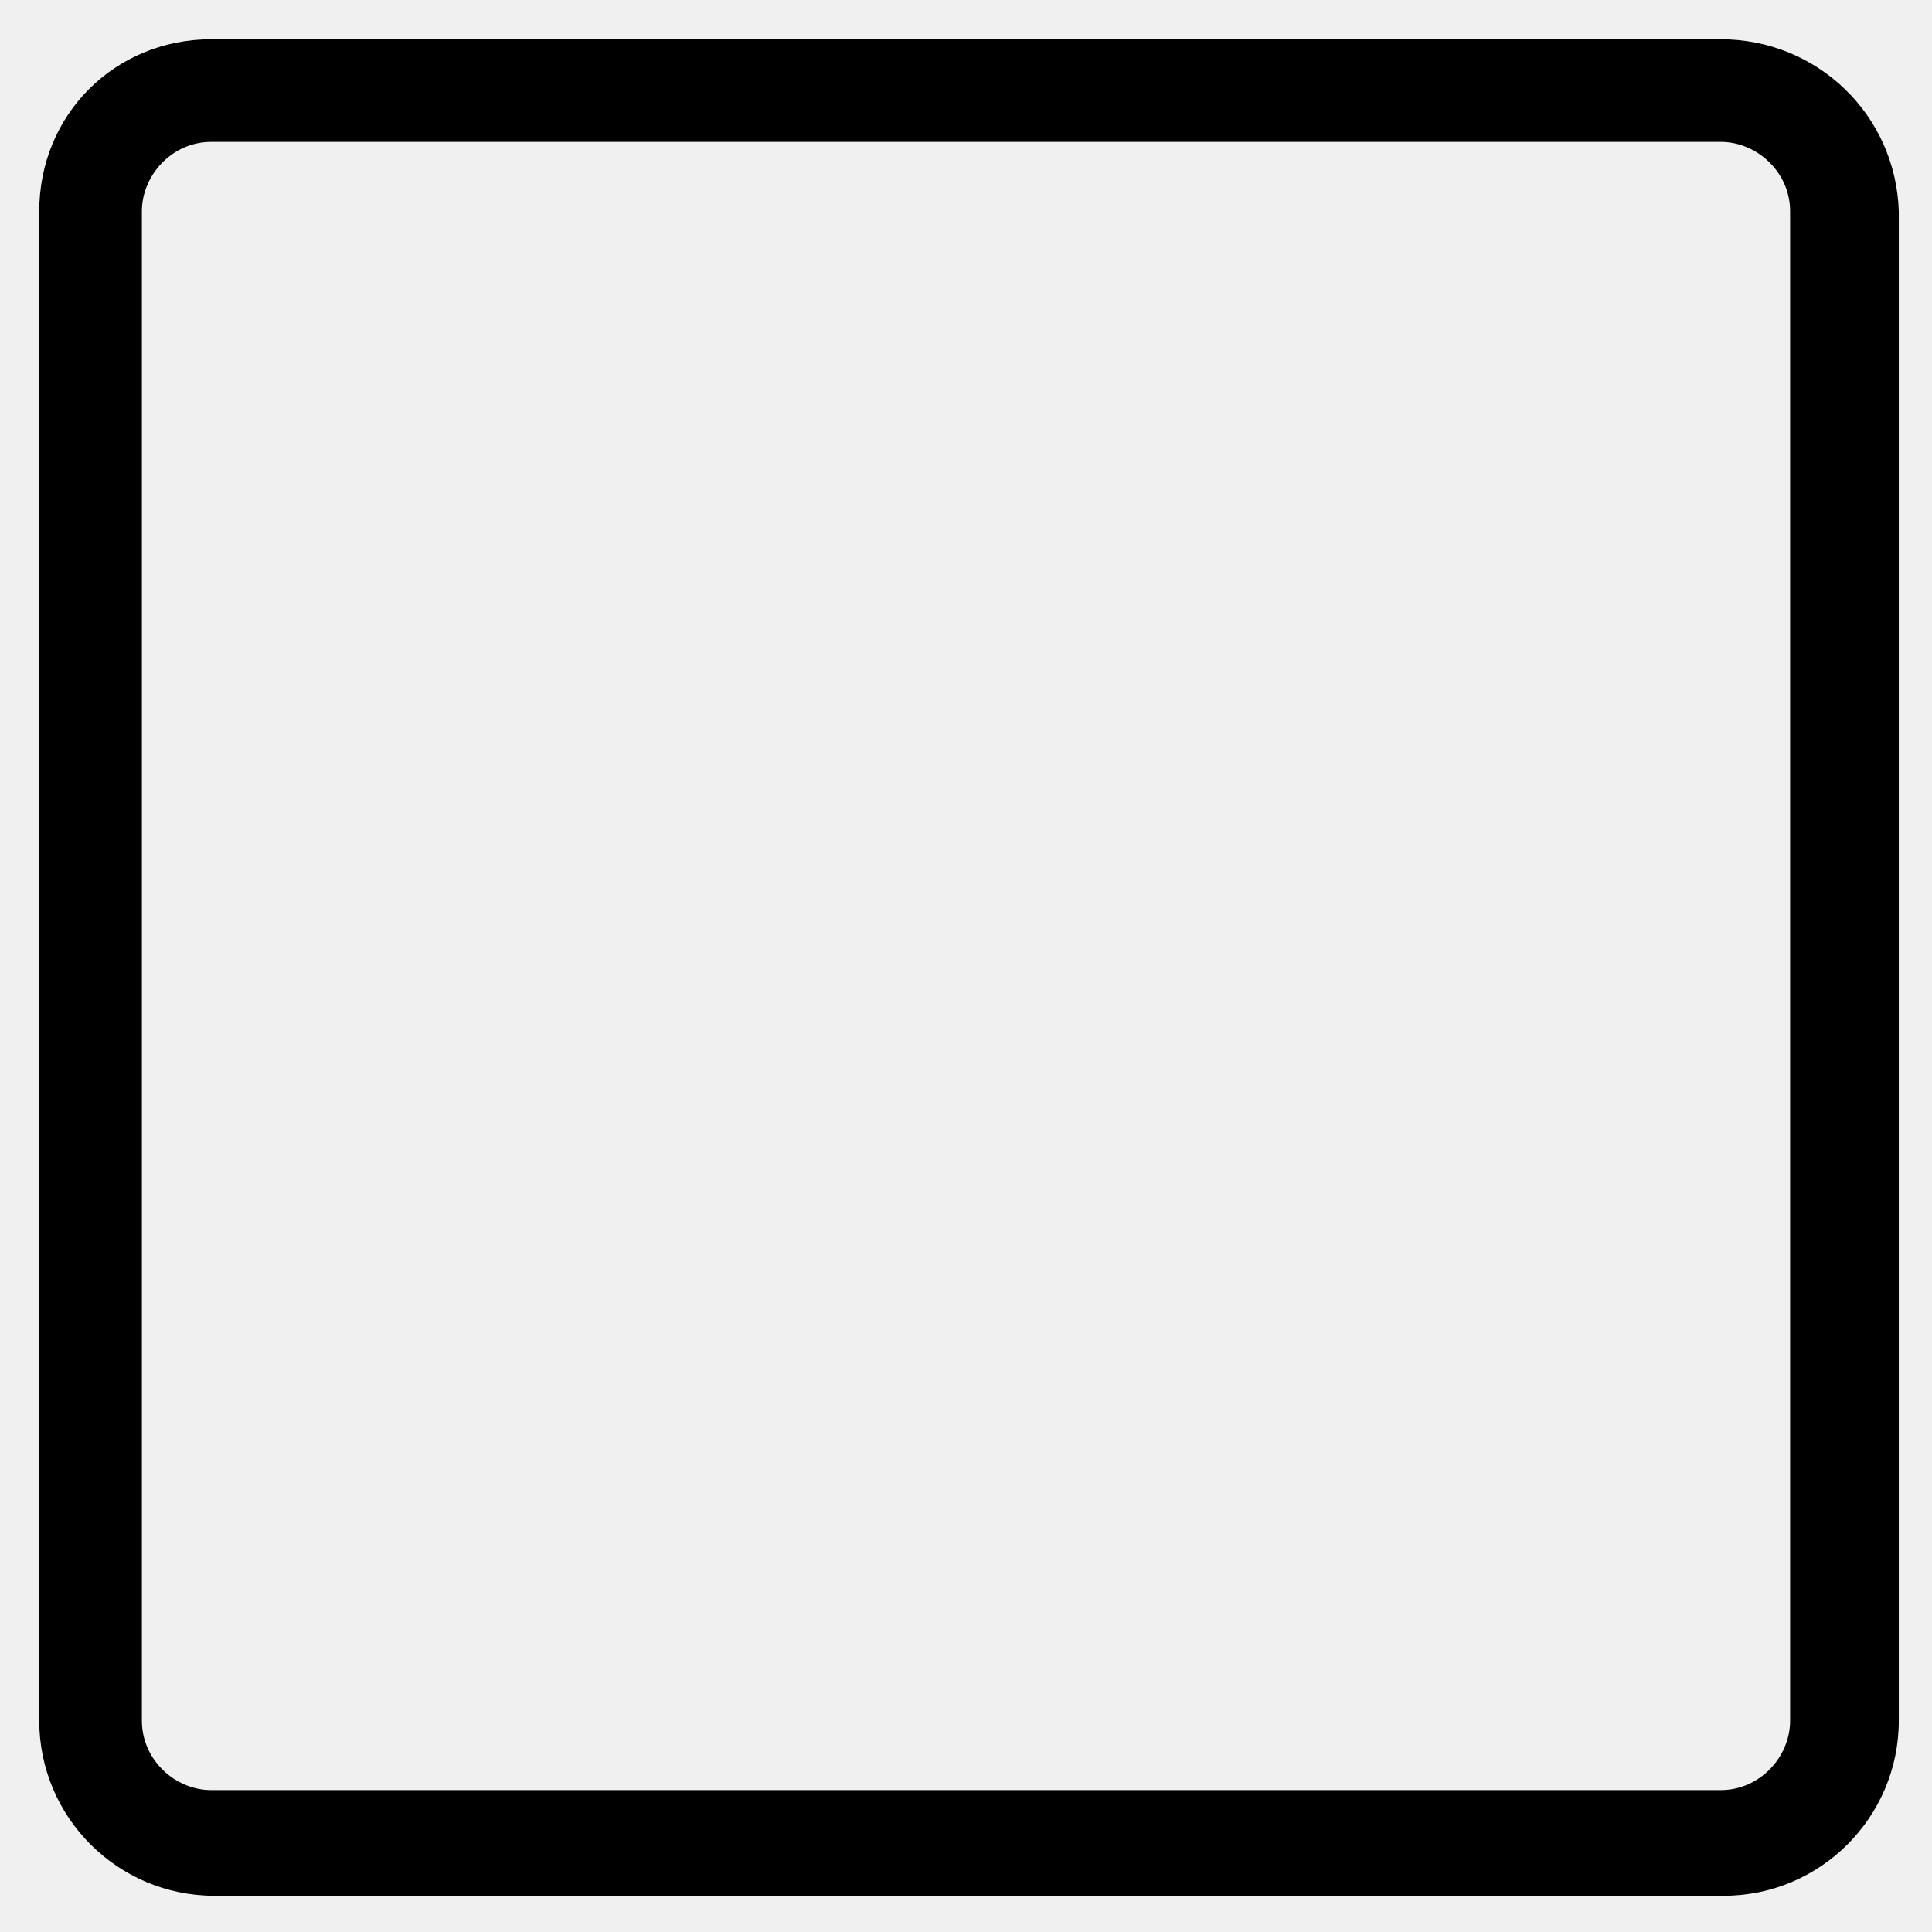
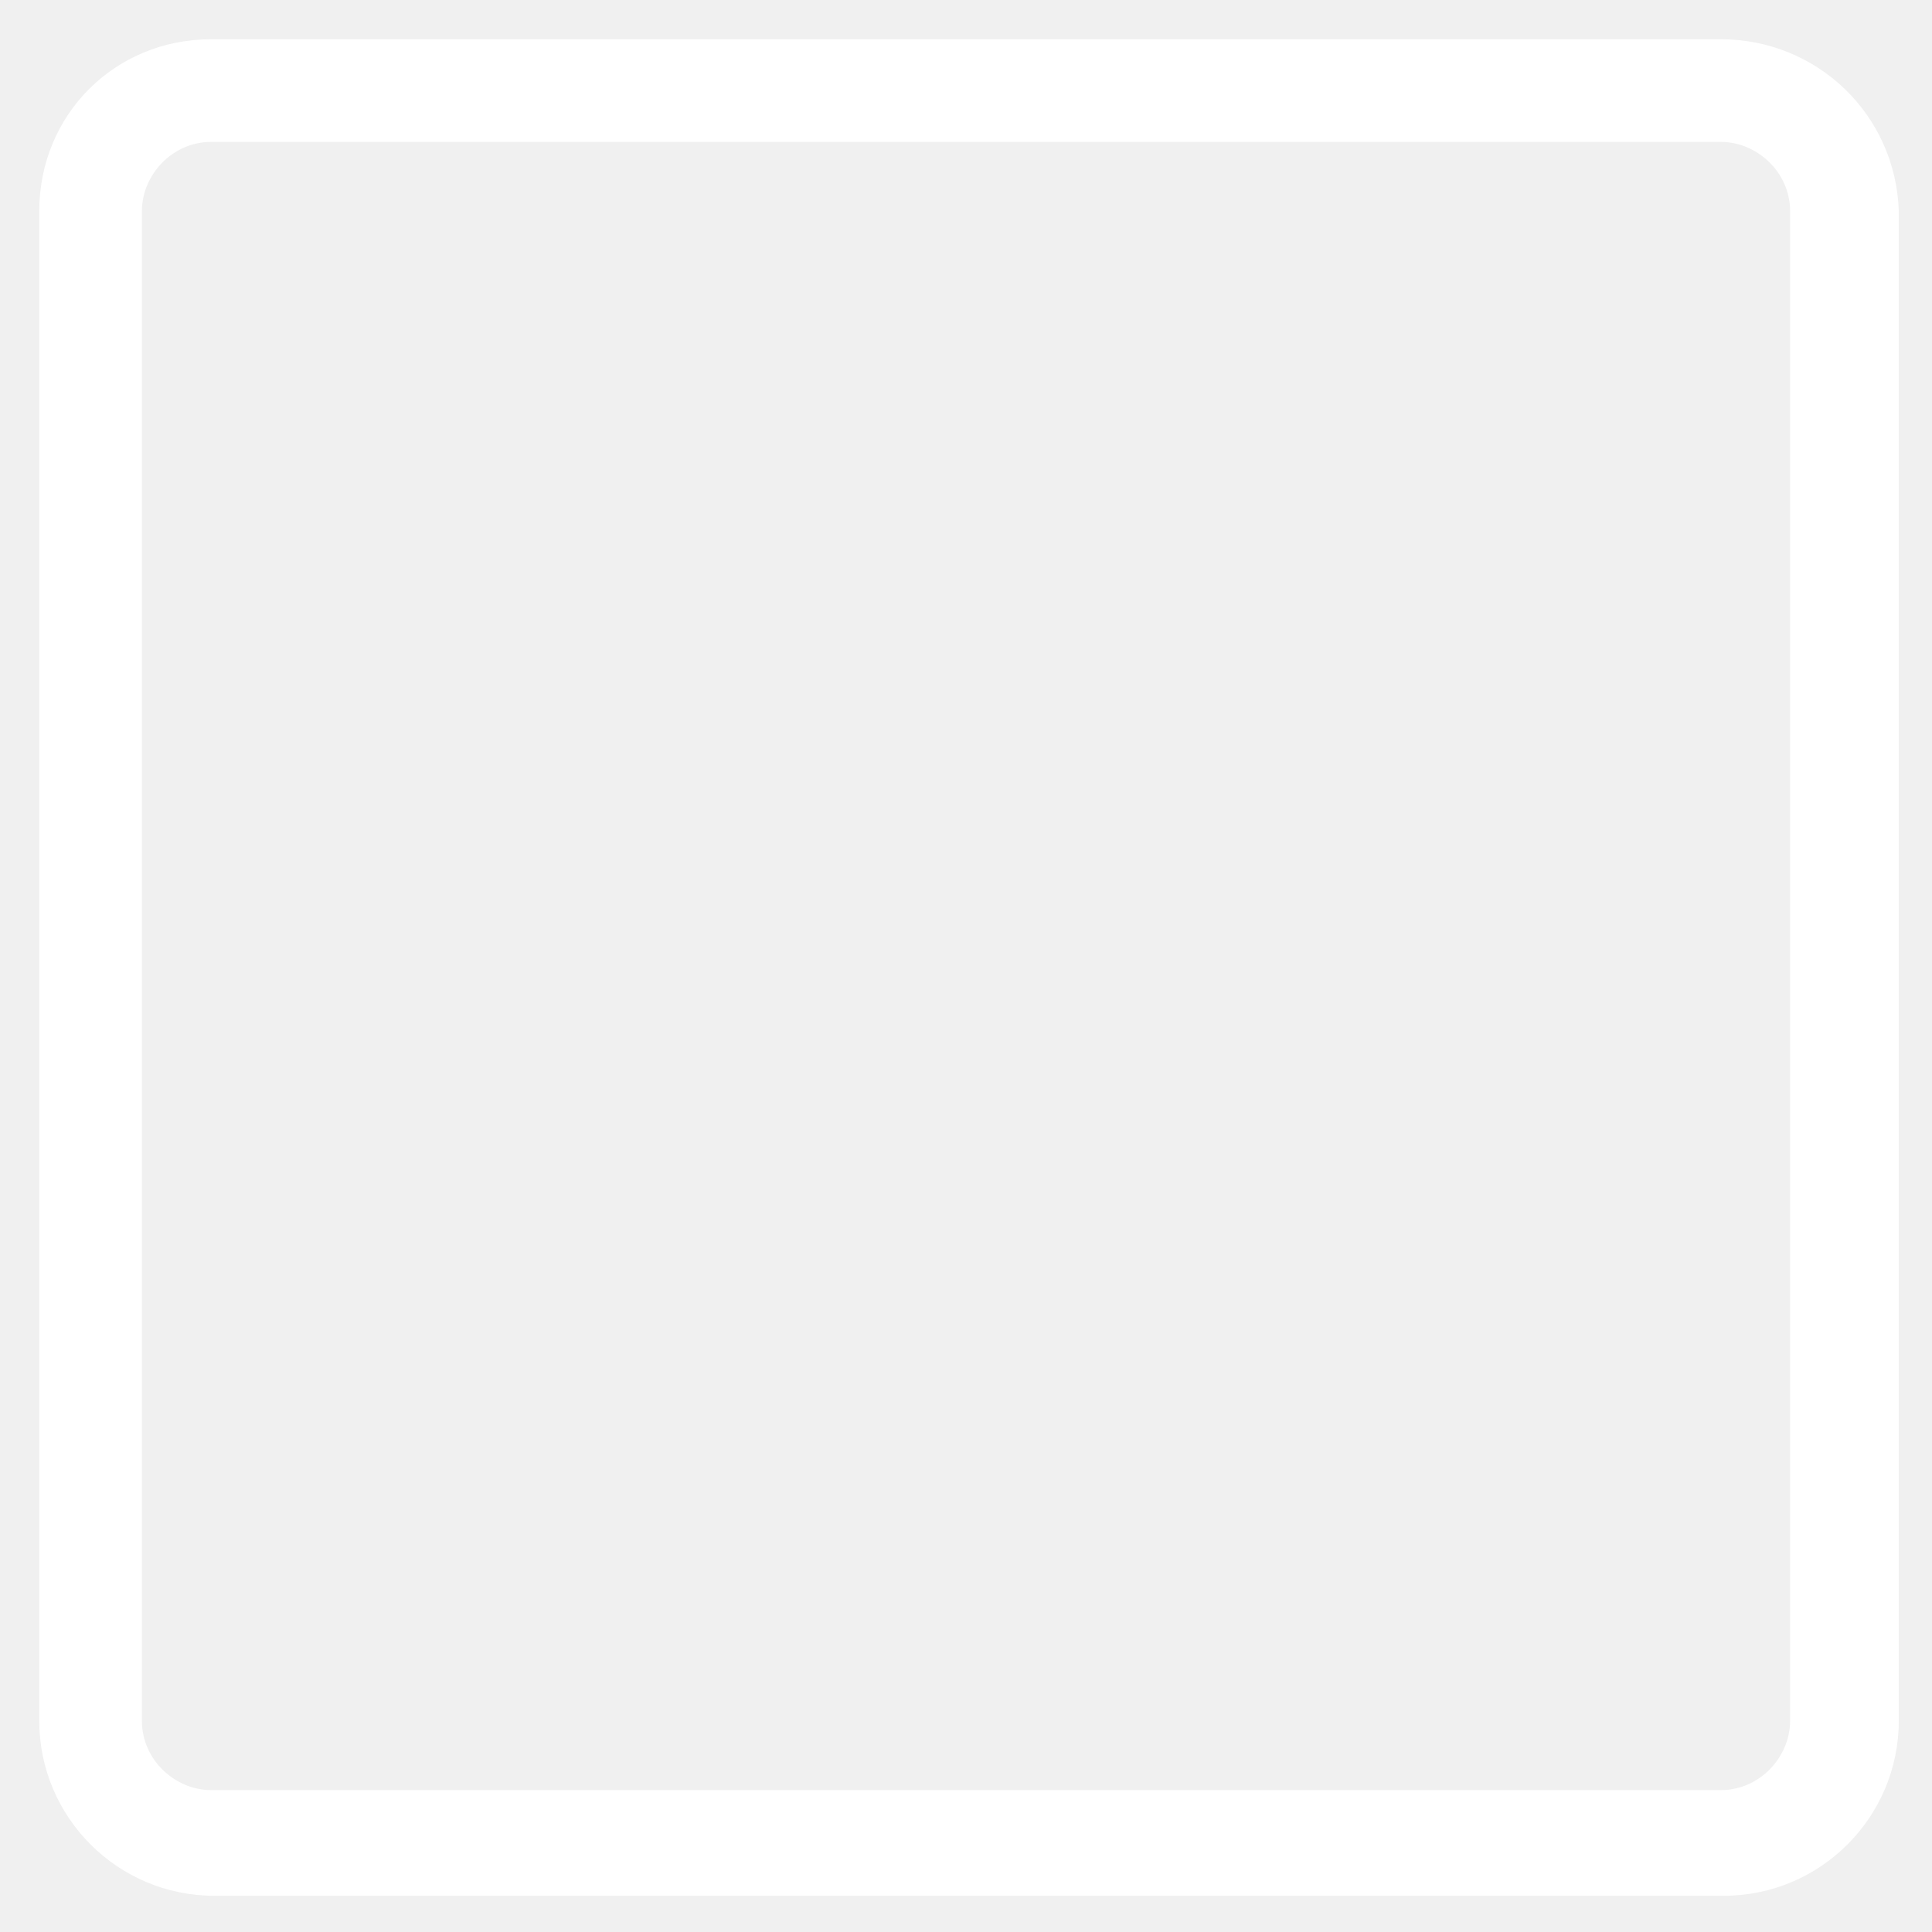
- <svg xmlns="http://www.w3.org/2000/svg" fill="#000000" width="52" height="52" version="1.1" id="lni_lni-stop" x="0px" y="0px" viewBox="0 0 64 64" style="enable-background:new 0 0 64 64;" xml:space="preserve">
+ <svg xmlns="http://www.w3.org/2000/svg" fill="#ffffff" width="52" height="52" version="1.1" id="lni_lni-stop" x="0px" y="0px" viewBox="0 0 64 64" style="enable-background:new 0 0 64 64;" xml:space="preserve">
  <path d="M57,1.3H7C3.8,1.3,1.3,3.8,1.3,7v50c0,3.2,2.6,5.8,5.8,5.8h50c3.2,0,5.8-2.6,5.8-5.8V7C62.8,3.8,60.2,1.3,57,1.3z M59.3,57  c0,1.2-1,2.3-2.3,2.3H7c-1.2,0-2.3-1-2.3-2.3V7c0-1.2,1-2.3,2.3-2.3h50c1.2,0,2.3,1,2.3,2.3V57z" />
</svg>
